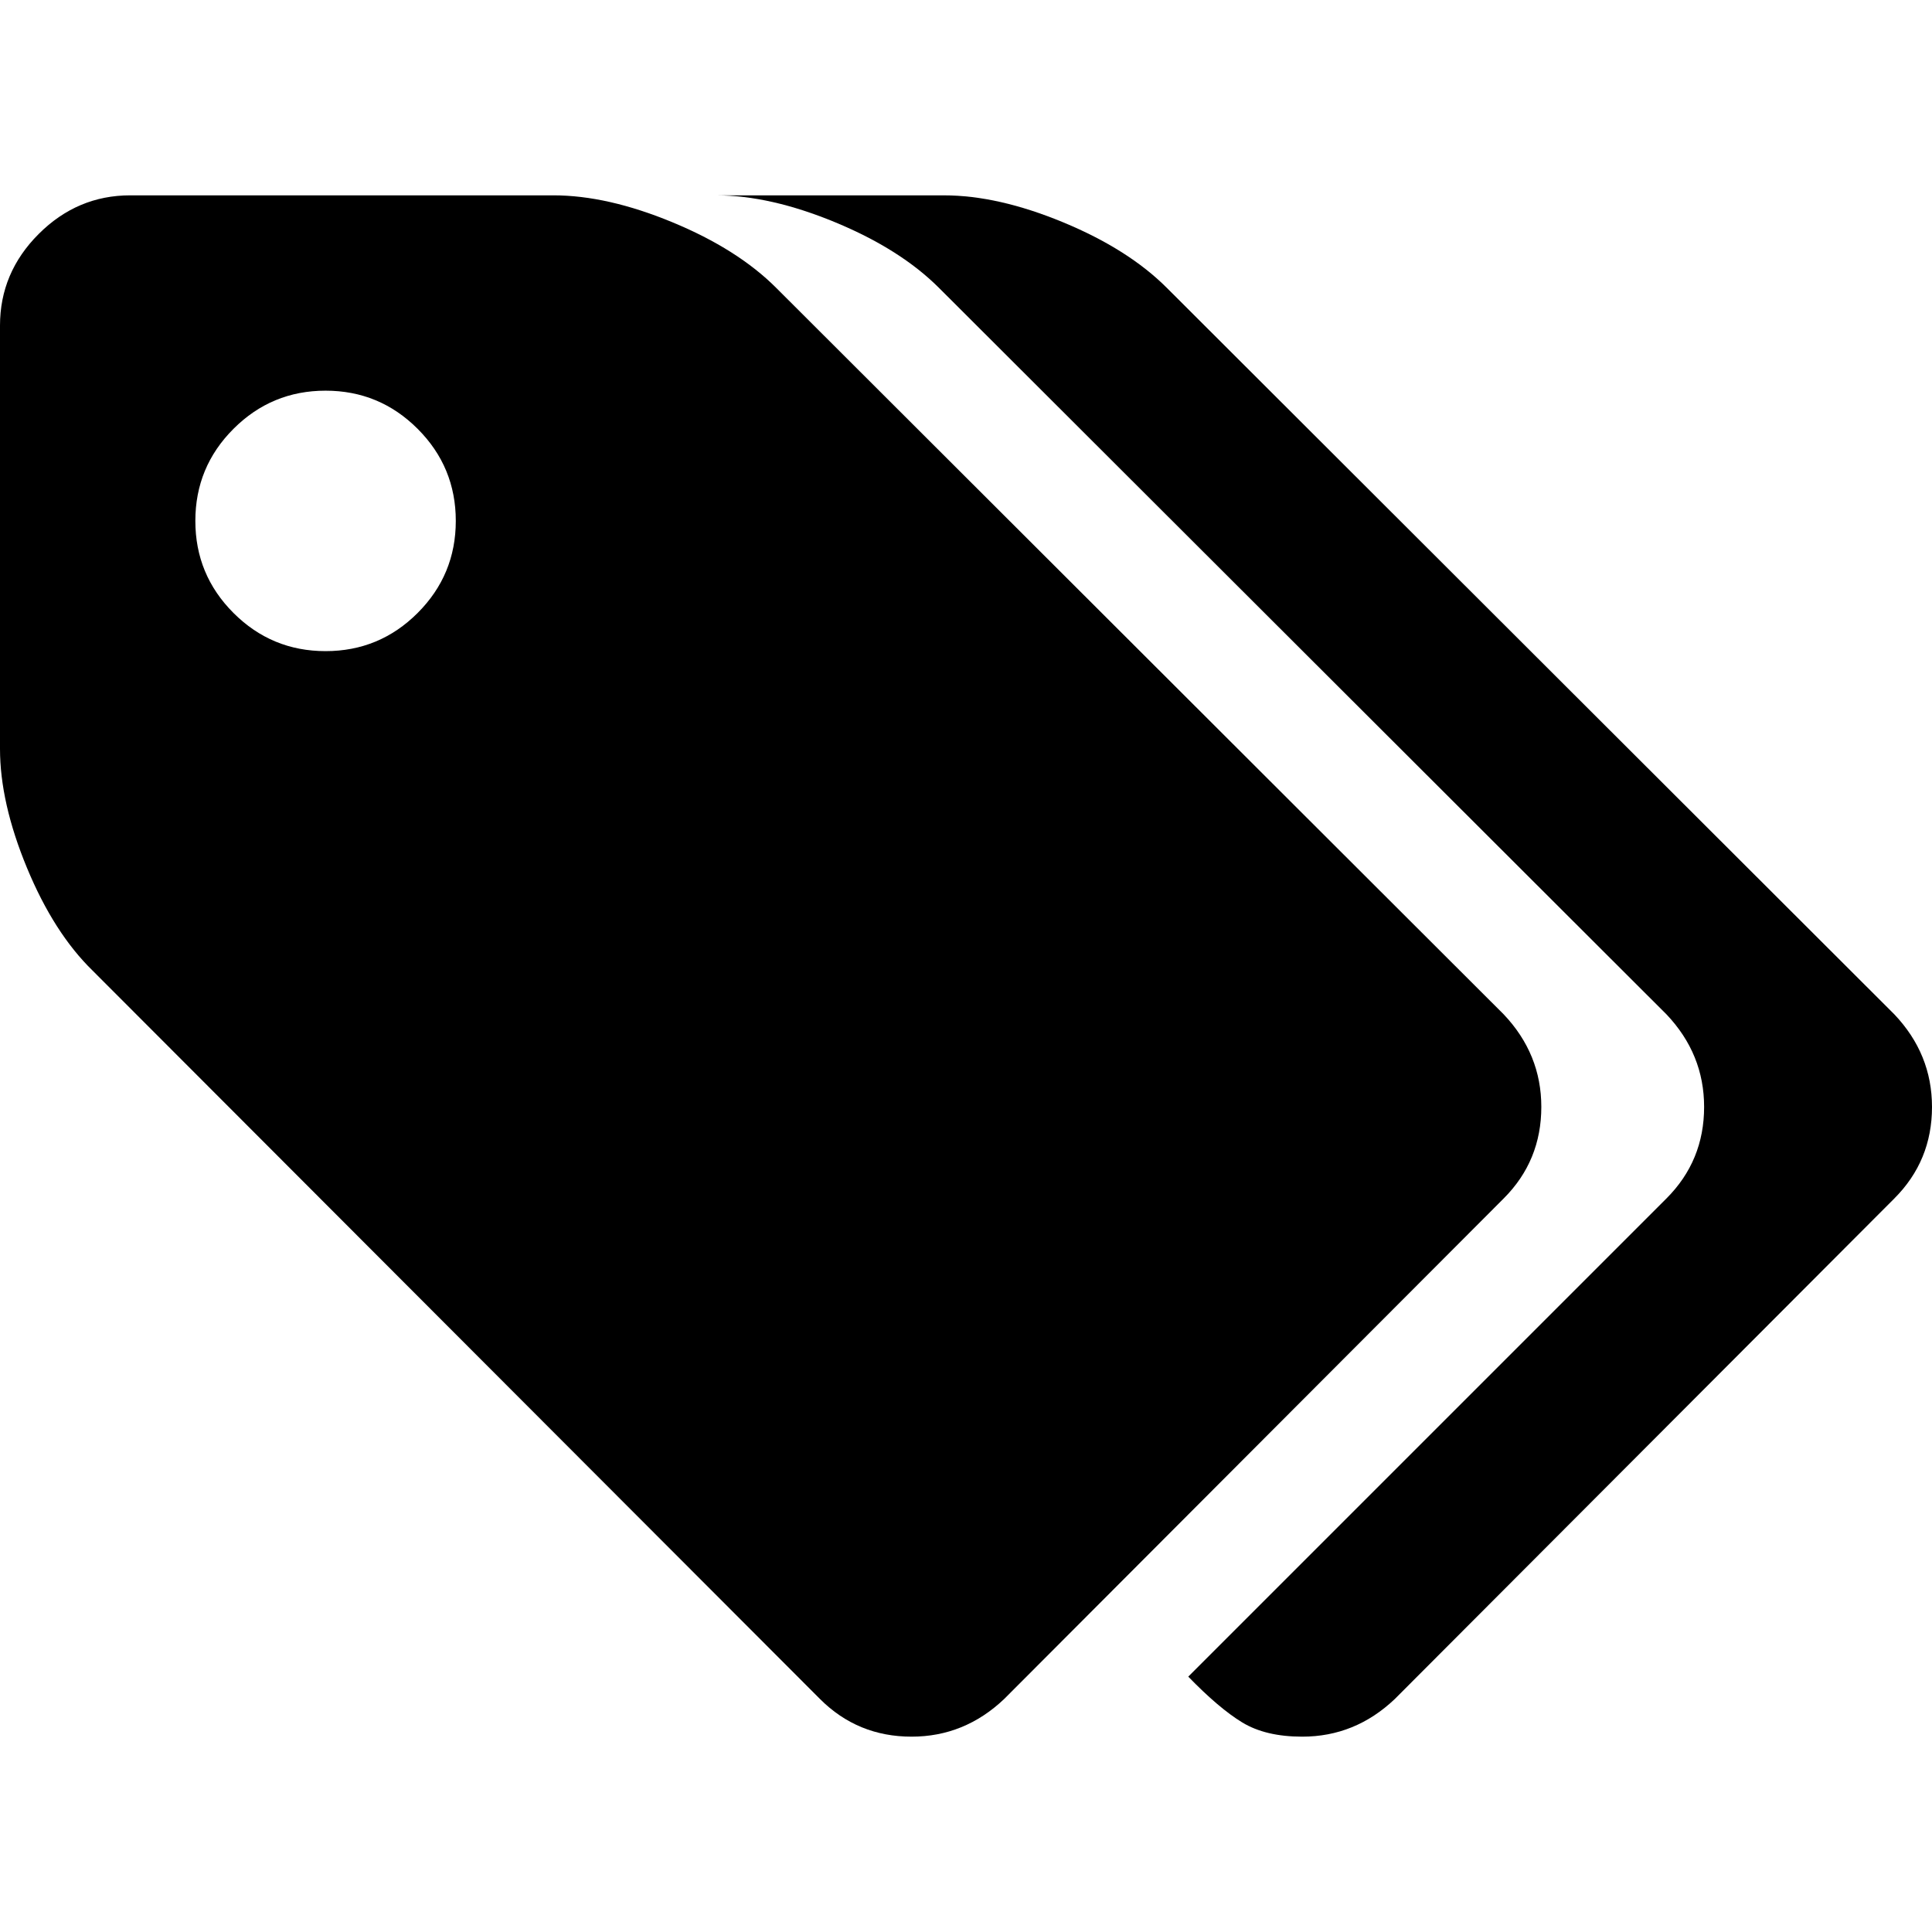
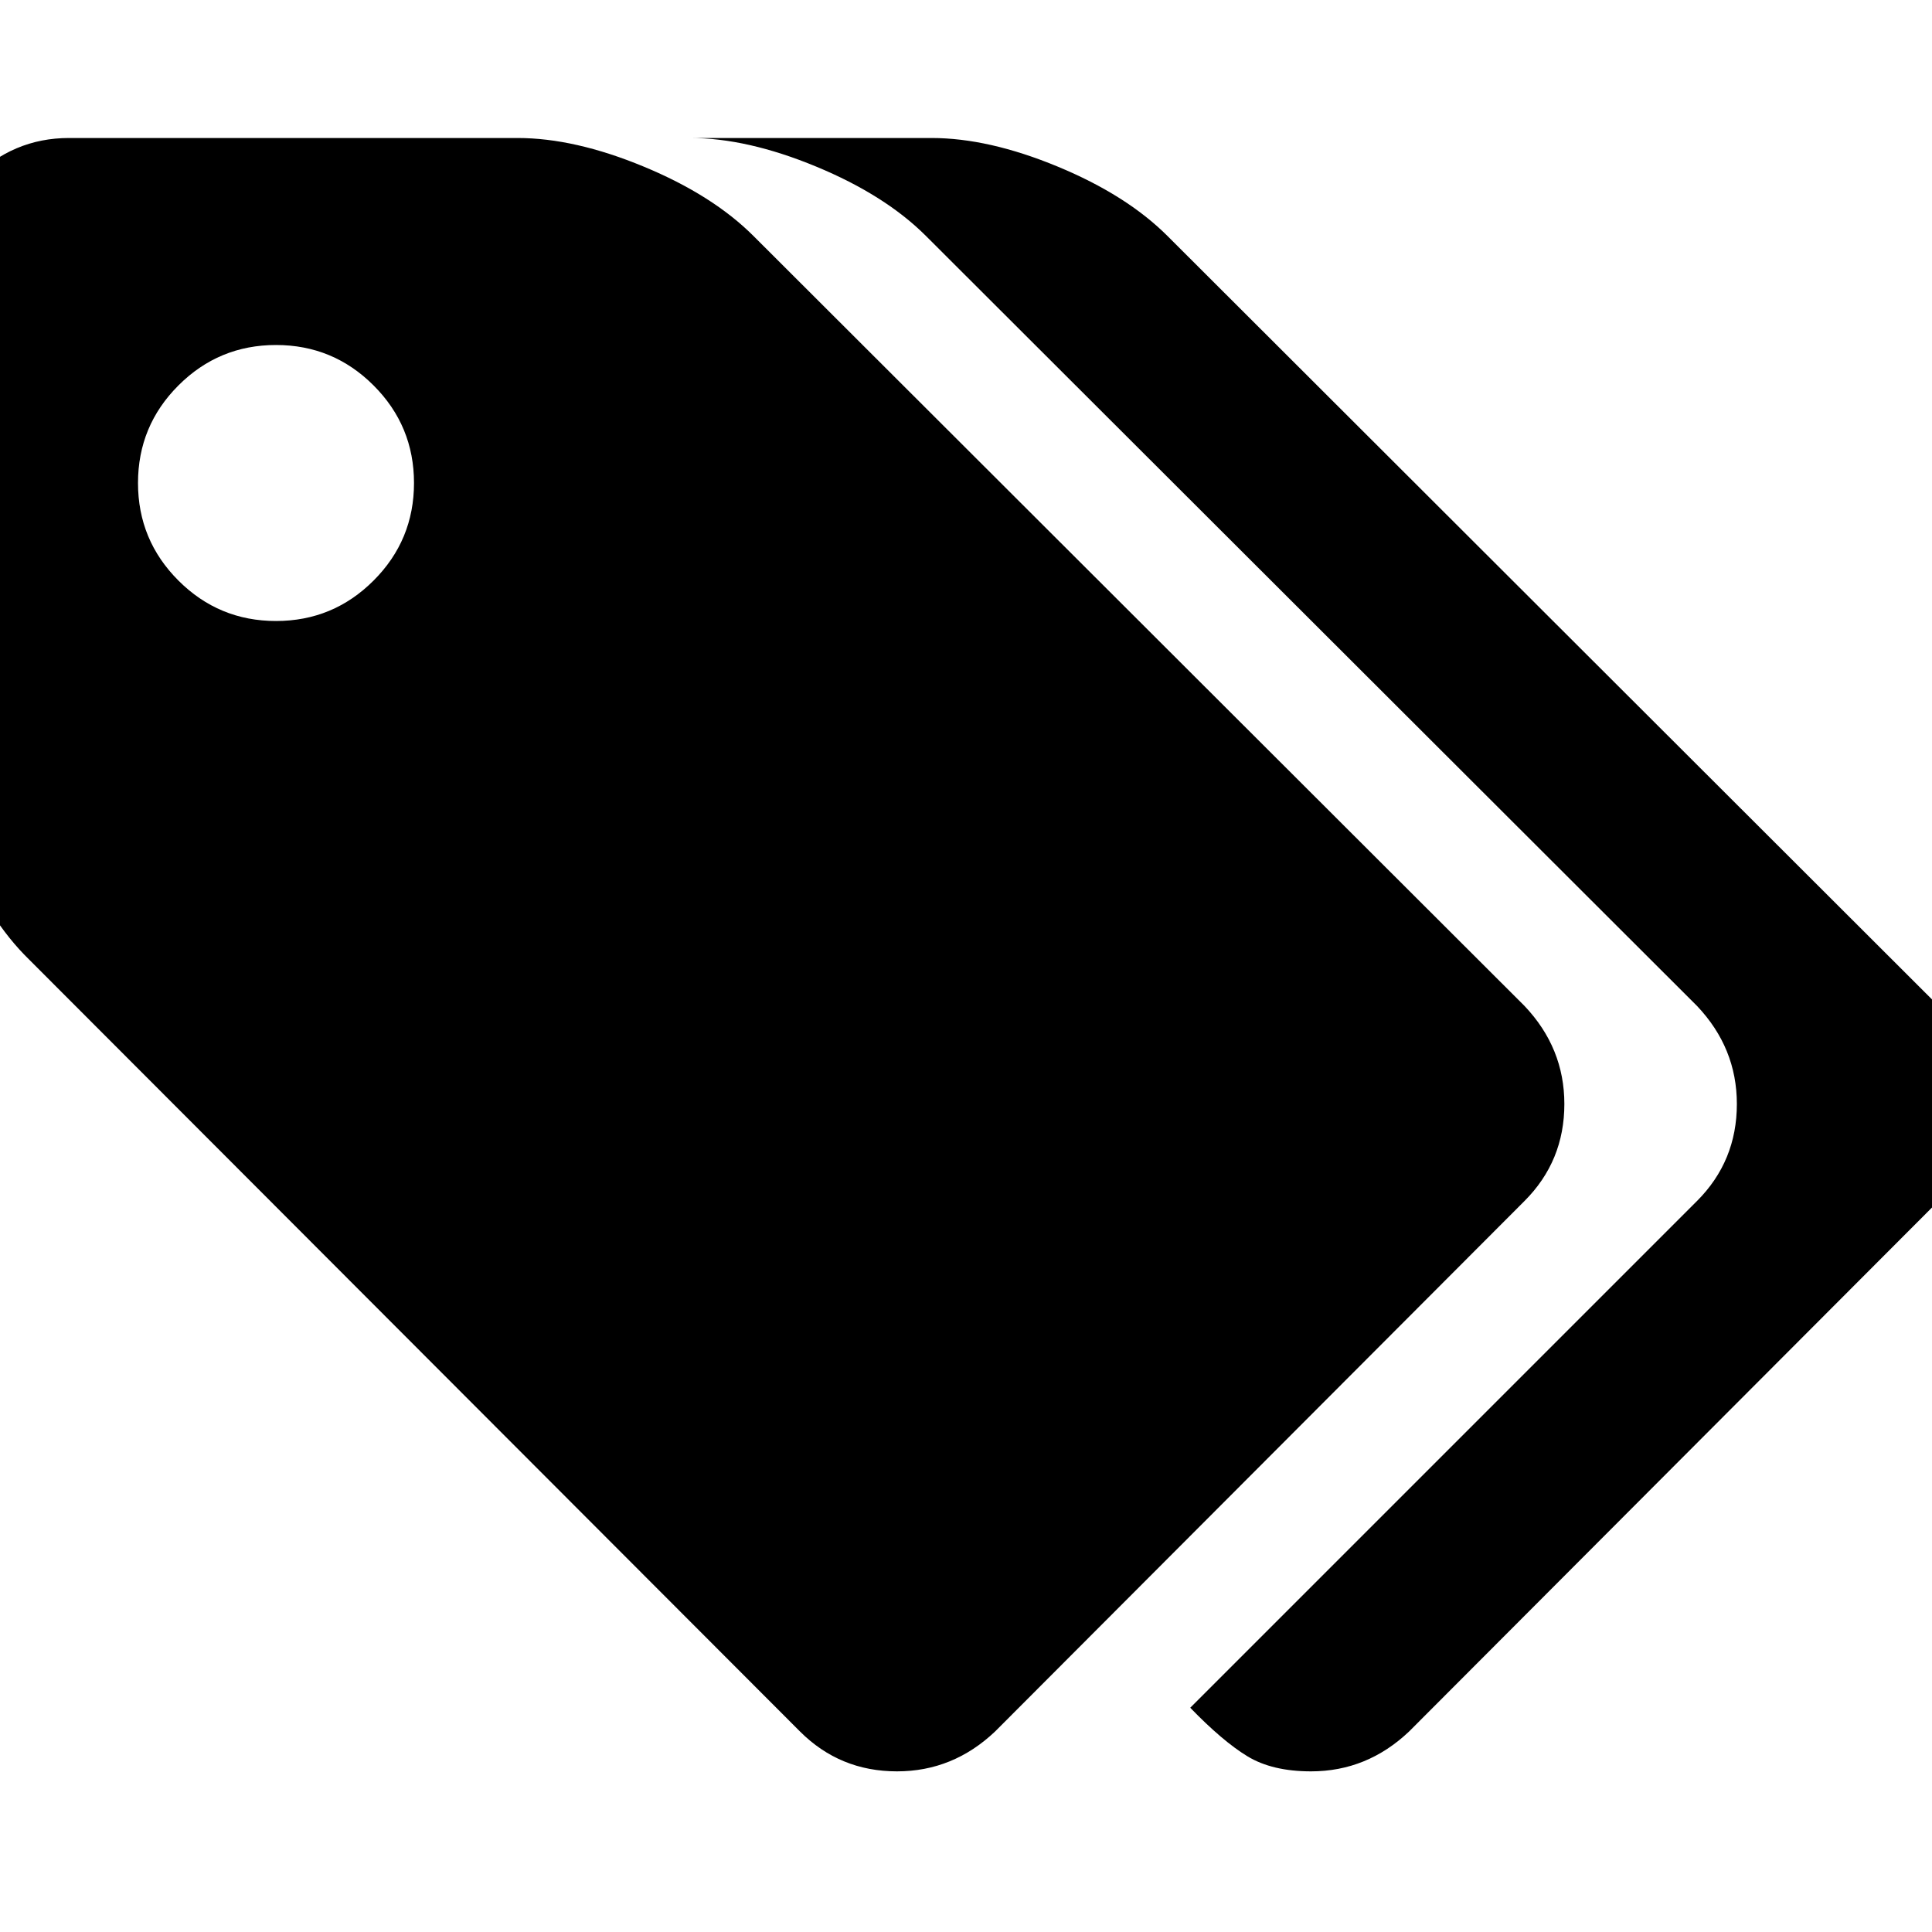
- <svg xmlns="http://www.w3.org/2000/svg" version="1.1" id="Capa_1" x="0px" y="0px" width="542.183px" height="542.183px" viewBox="0 0 542.183 542.183" style="enable-background:new 0 0 542.183 542.183;" xml:space="preserve">
-   <g>
-     <g>
-       <path d="M432.544,310.636c0-9.897-3.521-18.559-10.564-25.984L217.844,80.8c-7.232-7.238-16.939-13.374-29.121-18.416    c-12.181-5.043-23.319-7.565-33.407-7.565H36.545c-9.896,0-18.464,3.619-25.694,10.848C3.616,72.9,0,81.466,0,91.365v118.771    c0,10.088,2.519,21.219,7.564,33.404c5.046,12.185,11.187,21.792,18.417,28.837L230.12,476.799    c7.043,7.043,15.608,10.564,25.694,10.564c9.898,0,18.562-3.521,25.984-10.564l140.186-140.47    C429.023,329.284,432.544,320.725,432.544,310.636z M117.204,172.02c-7.139,7.138-15.752,10.709-25.841,10.709    c-10.085,0-18.698-3.571-25.837-10.709c-7.139-7.139-10.705-15.749-10.705-25.837c0-10.089,3.566-18.702,10.705-25.837    c7.139-7.139,15.752-10.71,25.837-10.71c10.089,0,18.702,3.571,25.841,10.71c7.135,7.135,10.707,15.749,10.707,25.837    C127.91,156.271,124.339,164.881,117.204,172.02z" />
-       <path d="M531.612,284.655L327.473,80.804c-7.23-7.238-16.939-13.374-29.122-18.417c-12.177-5.042-23.313-7.564-33.402-7.564    h-63.953c10.088,0,21.222,2.522,33.402,7.564c12.185,5.046,21.892,11.182,29.125,18.417l204.137,203.851    c7.046,7.423,10.571,16.084,10.571,25.981c0,10.089-3.525,18.647-10.571,25.693L333.469,470.519    c5.718,5.9,10.759,10.182,15.133,12.847c4.38,2.666,9.996,3.998,16.844,3.998c9.903,0,18.565-3.521,25.98-10.564l140.186-140.47    c7.046-7.046,10.571-15.604,10.571-25.693C542.179,300.739,538.658,292.078,531.612,284.655z" />
-     </g>
-   </g>
-   <g>
- </g>
-   <g>
- </g>
-   <g>
- </g>
-   <g>
- </g>
-   <g>
- </g>
-   <g>
- </g>
-   <g>
- </g>
-   <g>
- </g>
-   <g>
- </g>
-   <g>
- </g>
-   <g>
- </g>
-   <g>
- </g>
-   <g>
- </g>
-   <g>
- </g>
-   <g>
- </g>
+ <svg xmlns="http://www.w3.org/2000/svg" width="1792" height="1792" viewBox="0 0 1792 1792">
+   <path d="M384 448q0-53-37.5-90.5t-90.5-37.5-90.5 37.5-37.5 90.5 37.5 90.5 90.5 37.5 90.5-37.5 37.5-90.5zm1067 576q0 53-37 90l-491 492q-39 37-91 37-53 0-90-37l-715-716q-38-37-64.5-101t-26.5-117v-416q0-52 38-90t90-38h416q53 0 117 26.5t102 64.5l715 714q37 39 37 91zm384 0q0 53-37 90l-491 492q-39 37-91 37-36 0-59-14t-53-45l470-470q37-37 37-90 0-52-37-91l-715-714q-38-38-102-64.5t-117-26.5h224q53 0 117 26.5t102 64.5l715 714q37 39 37 91z" />
</svg>
